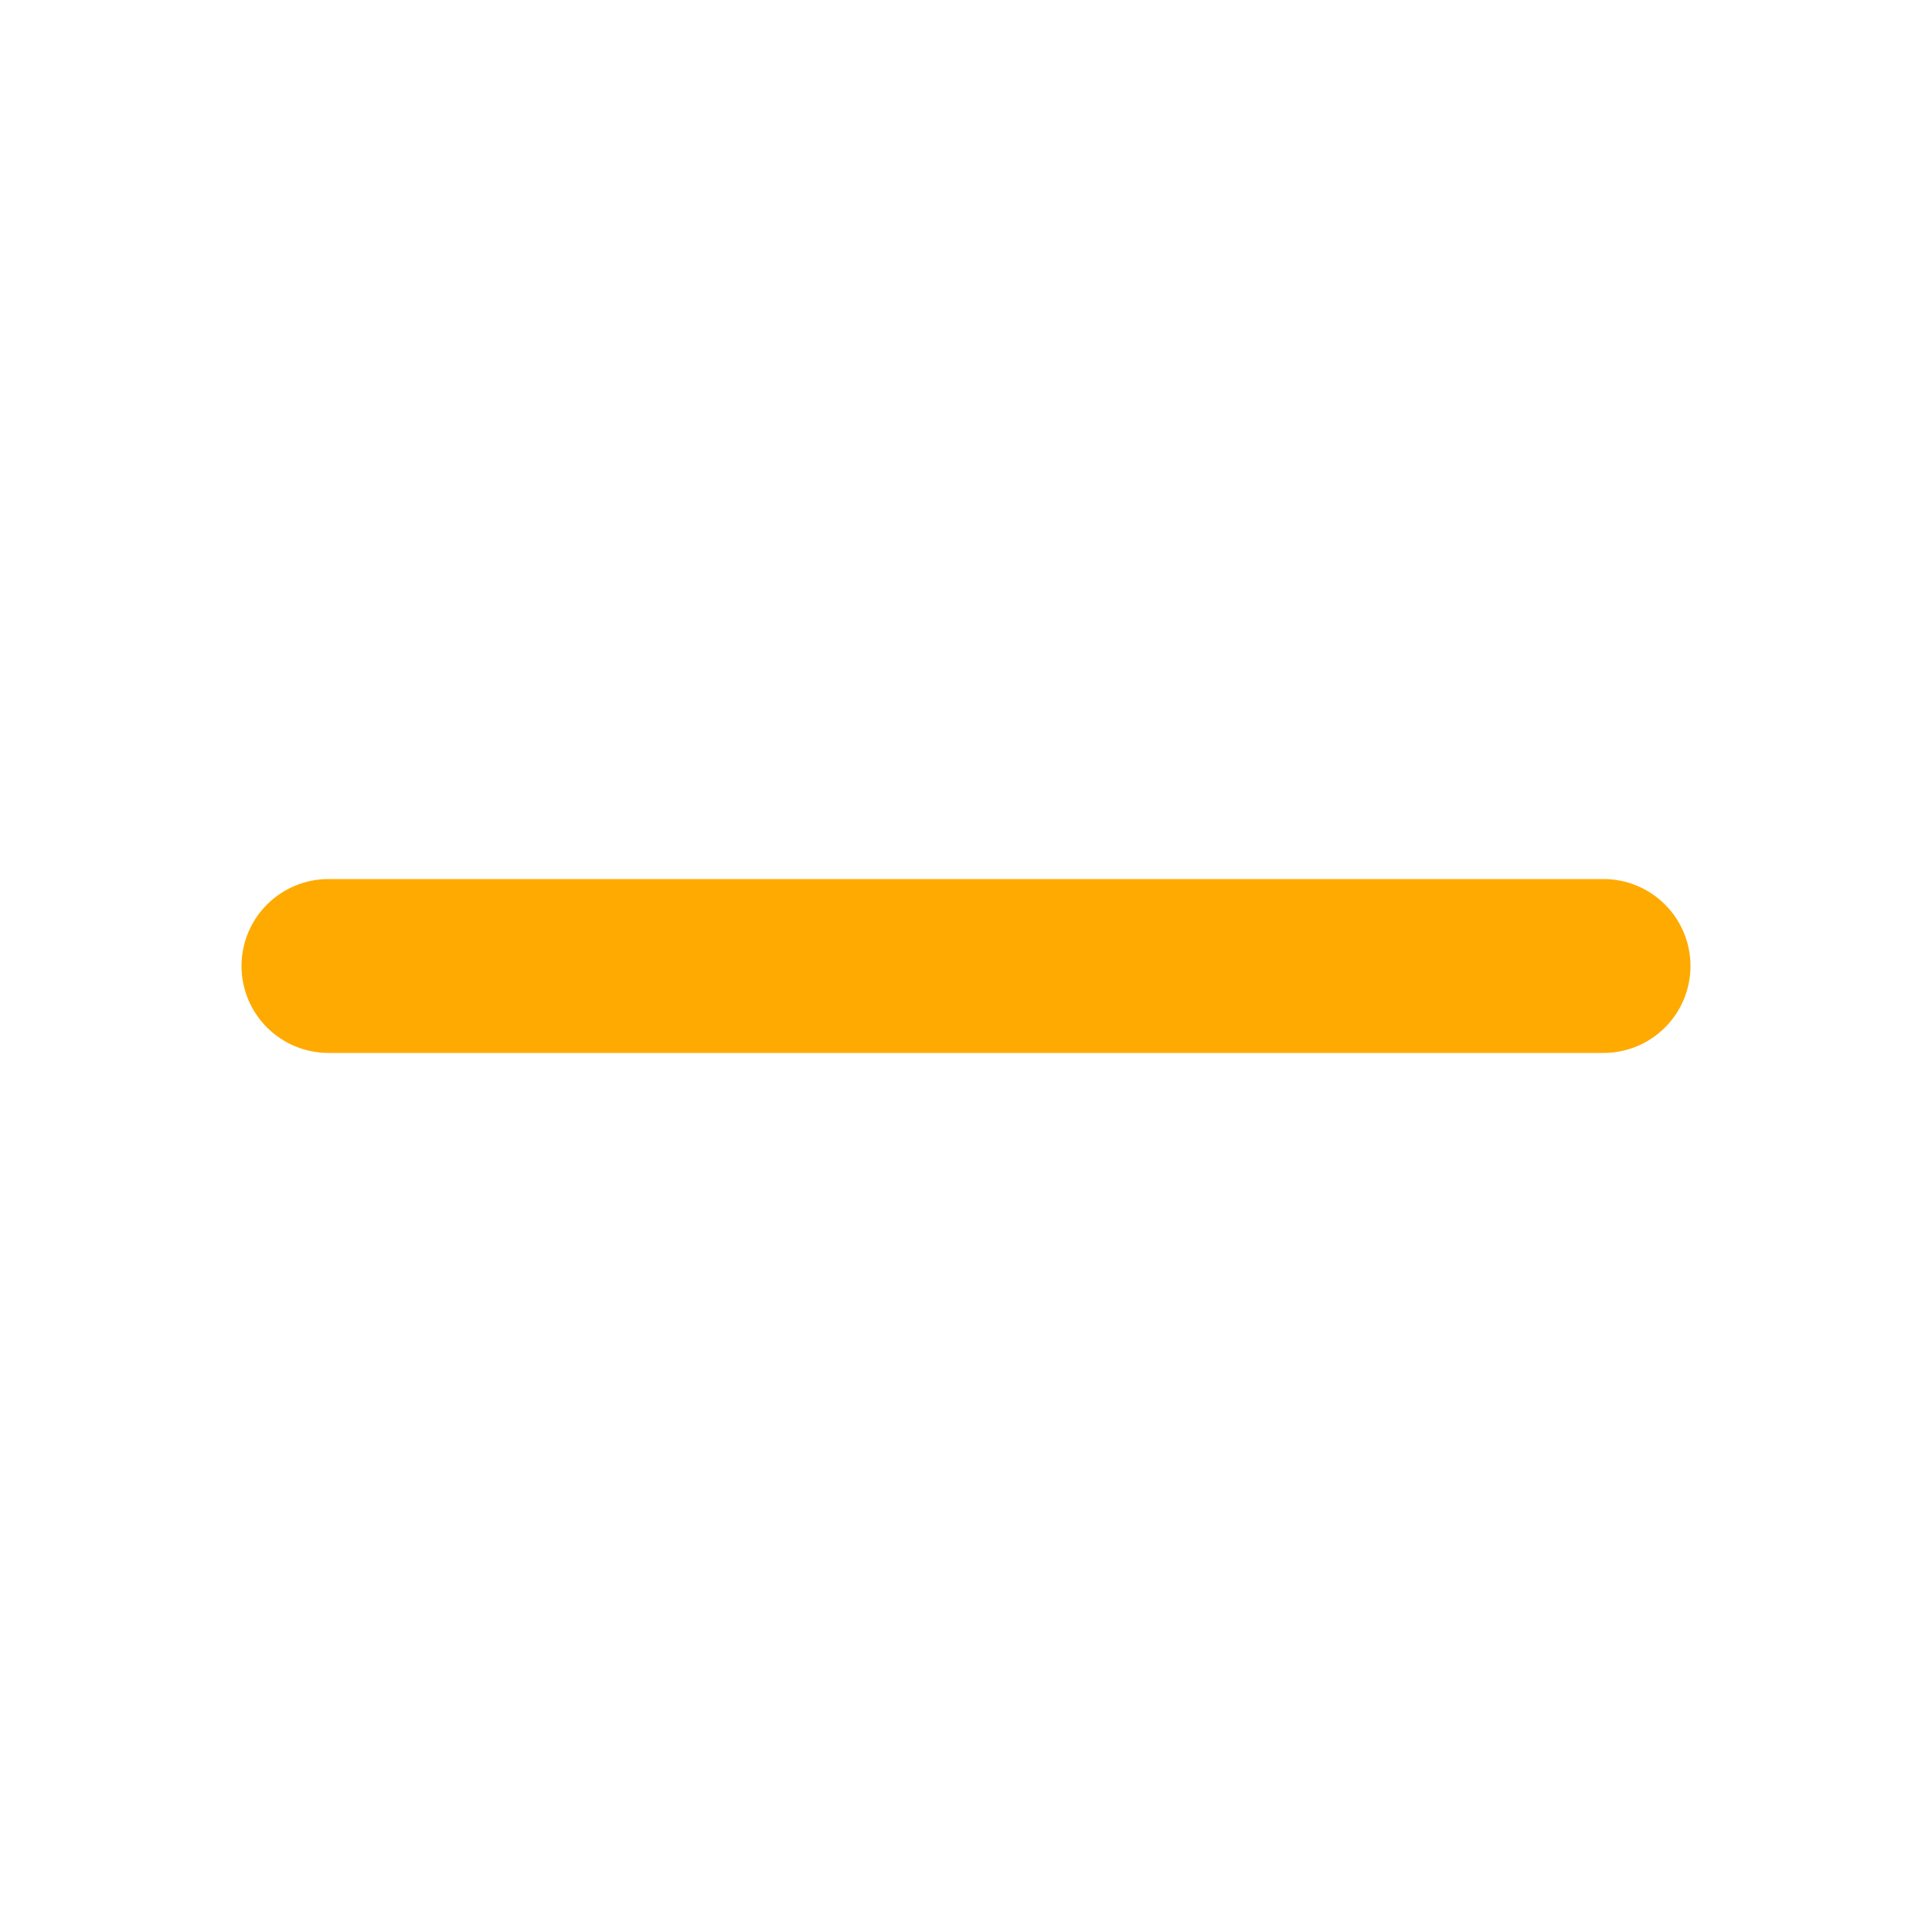
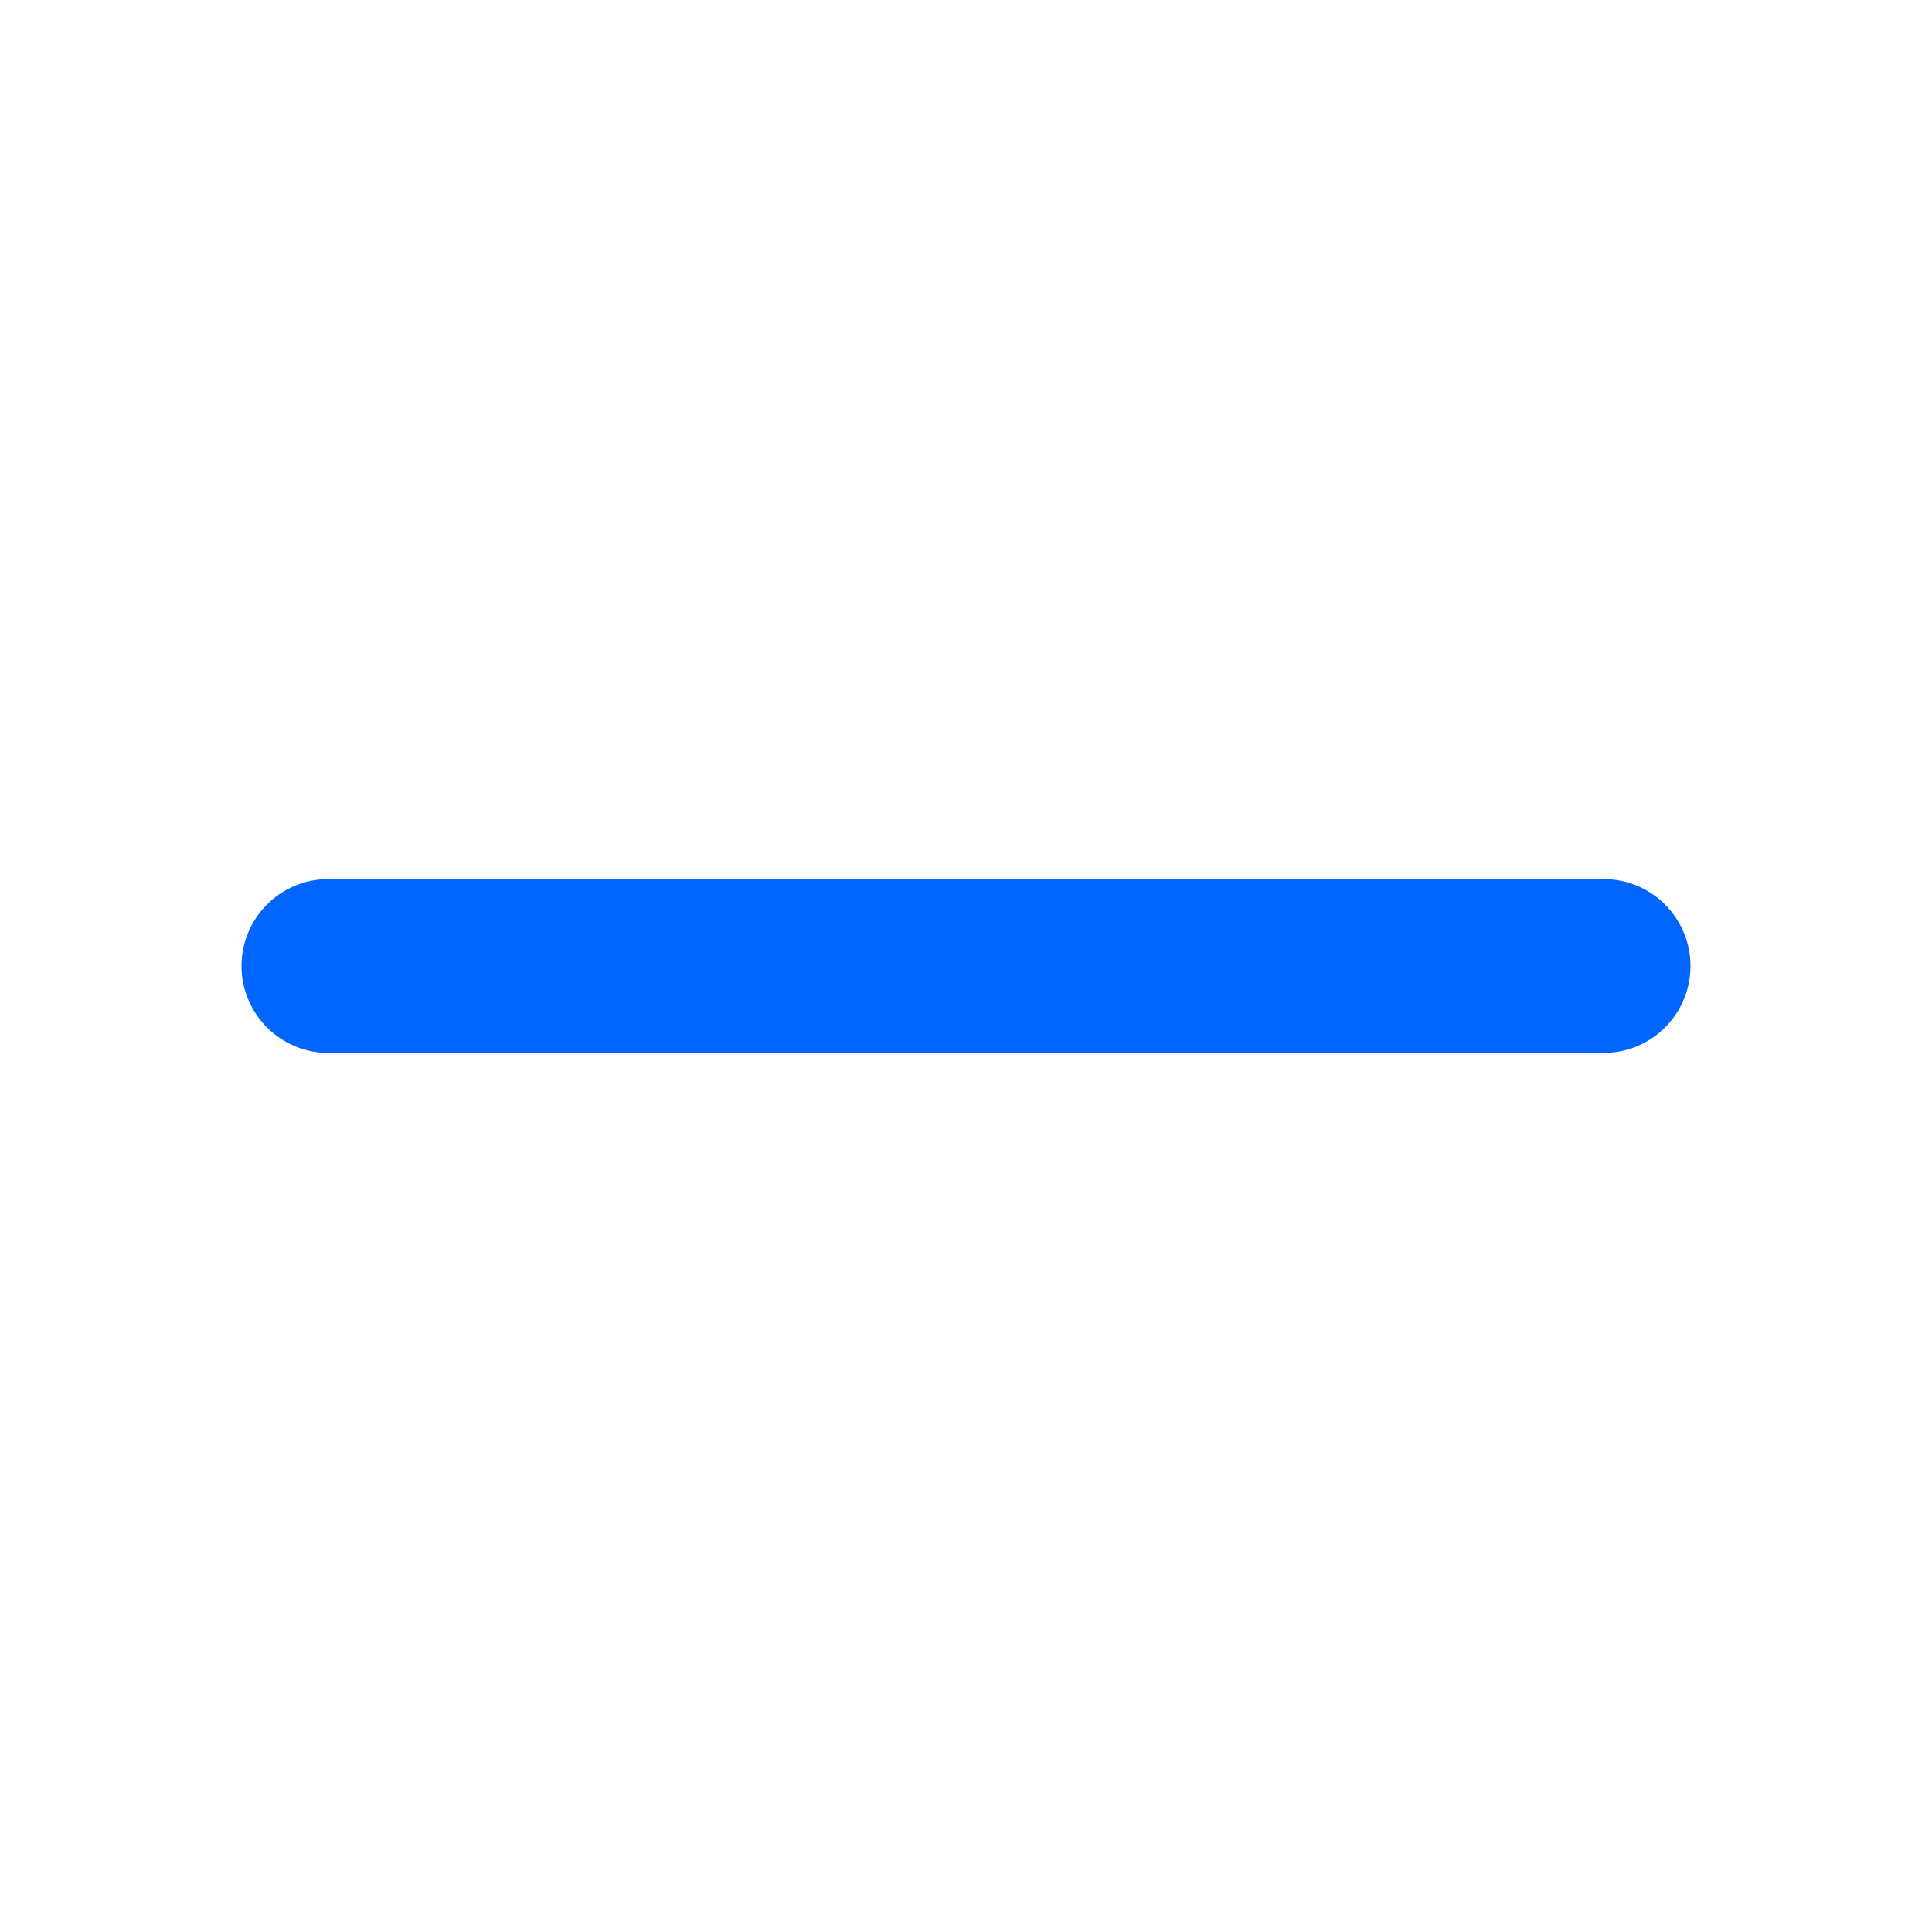
<svg xmlns="http://www.w3.org/2000/svg" width="32" height="32" viewBox="0 0 32 32" fill="none">
  <g id="Icons Huge">
-     <path id="Vector" d="M28 16C28 16.382 27.848 16.748 27.578 17.018C27.308 17.288 26.942 17.44 26.56 17.44H16H5.44C5.058 17.44 4.692 17.288 4.422 17.018C4.152 16.748 4 16.382 4 16C4 15.618 4.152 15.252 4.422 14.982C4.692 14.712 5.058 14.56 5.44 14.56H16H26.56C26.942 14.56 27.308 14.712 27.578 14.982C27.848 15.252 28 15.618 28 16Z" fill="#FFAA00" />
+     <path id="Vector" d="M28 16C28 16.382 27.848 16.748 27.578 17.018C27.308 17.288 26.942 17.44 26.56 17.44H16H5.44C5.058 17.44 4.692 17.288 4.422 17.018C4.152 16.748 4 16.382 4 16C4 15.618 4.152 15.252 4.422 14.982C4.692 14.711 5.058 14.56 5.44 14.56H16H26.56C26.942 14.56 27.308 14.711 27.578 14.982C27.848 15.252 28 15.618 28 16Z" fill="#0066FF" />
  </g>
</svg>
